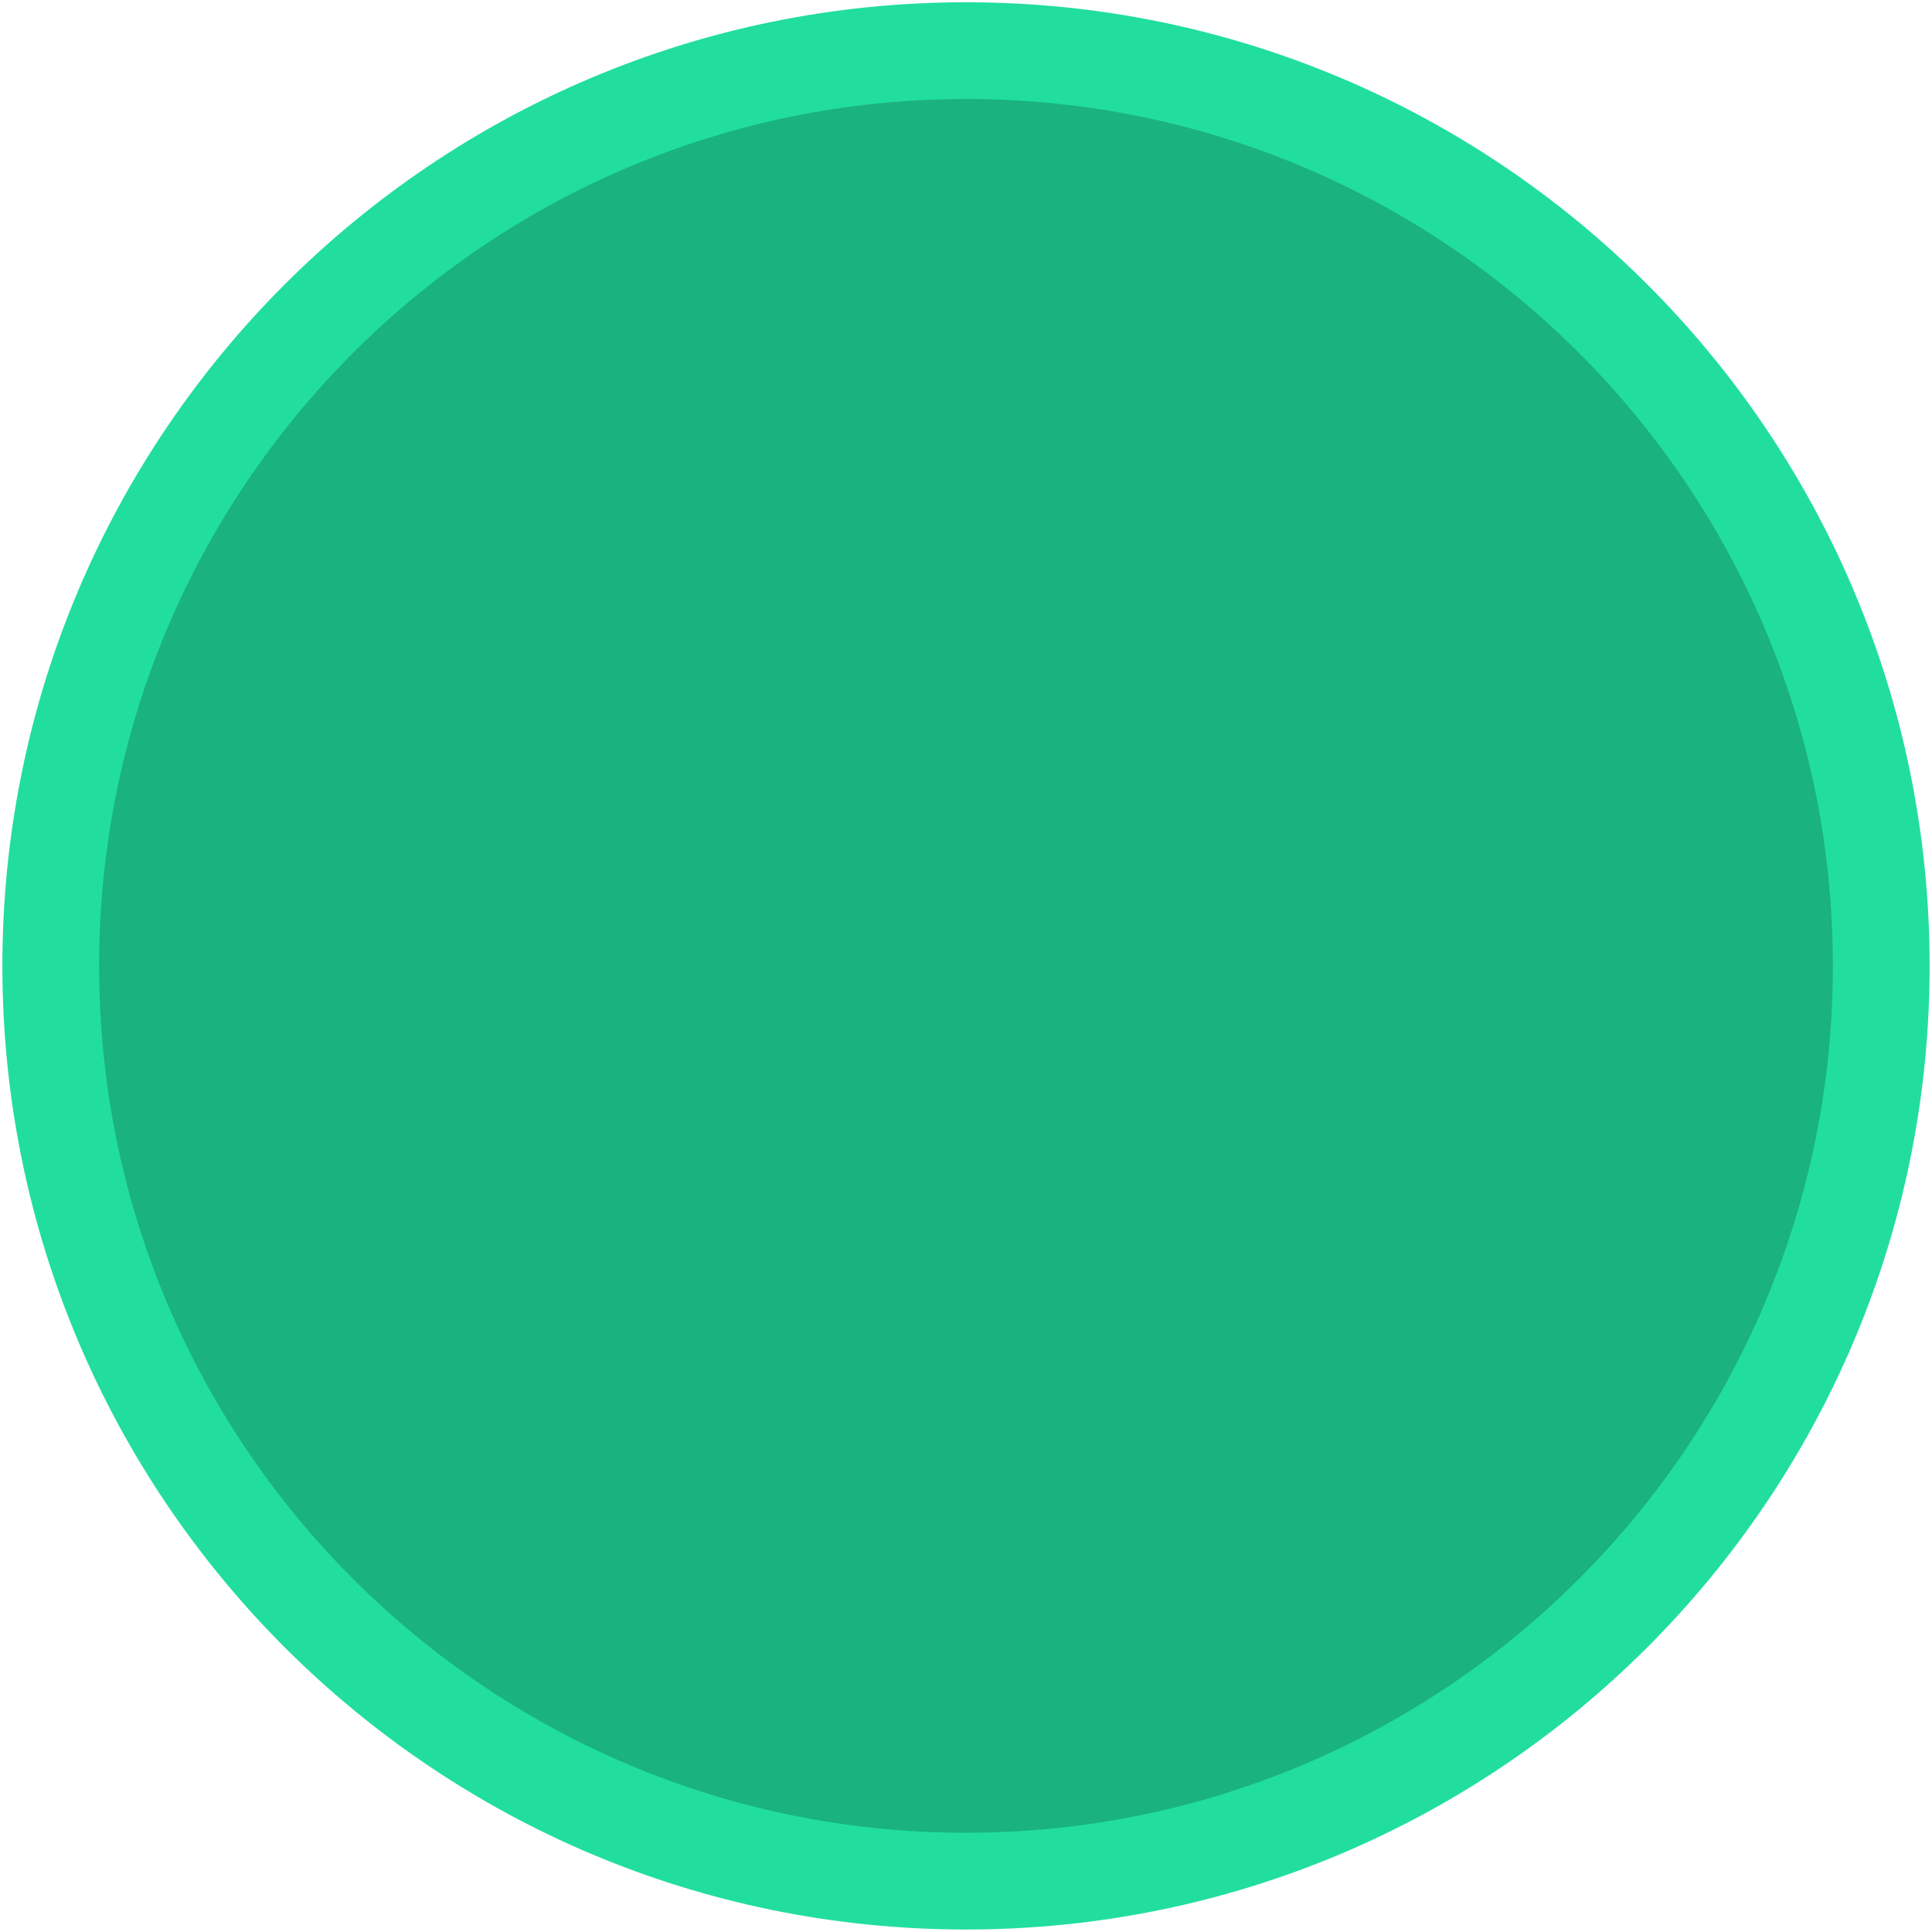
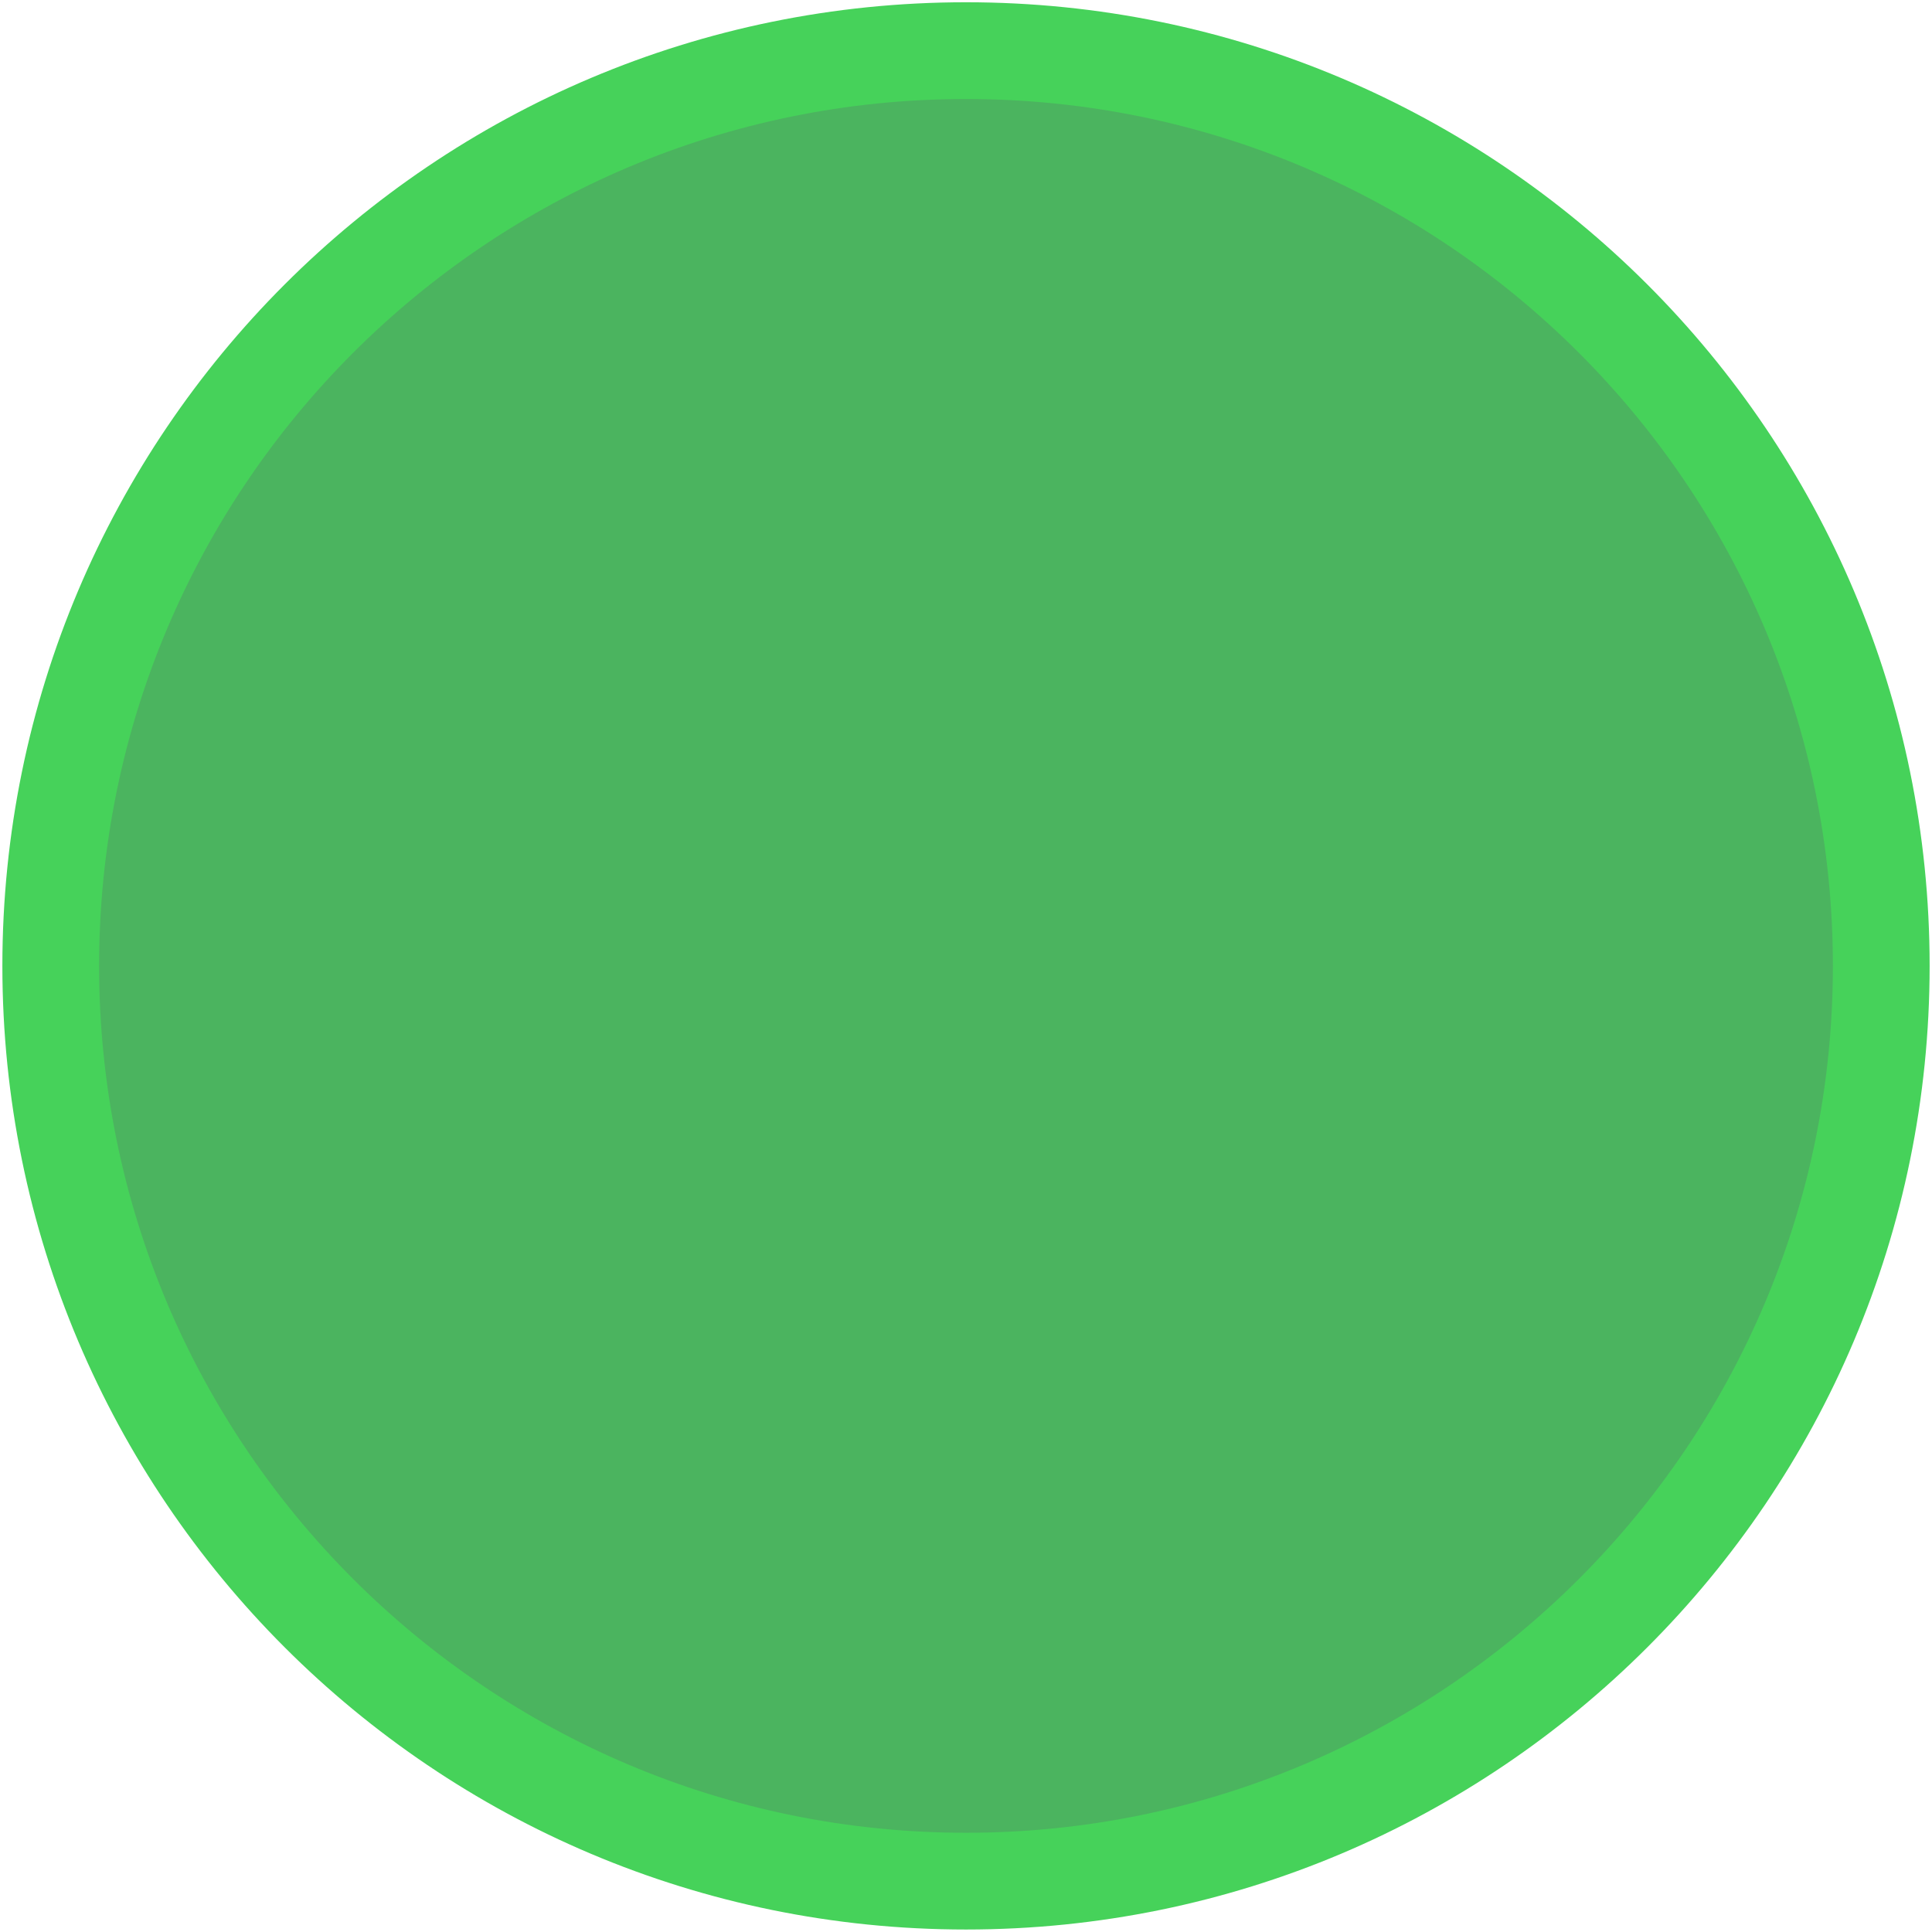
<svg xmlns="http://www.w3.org/2000/svg" width="20" height="20" viewBox="0 0 5.292 5.292" version="1.1" id="svg8">
  <defs id="defs2" />
  <g id="layer1" transform="translate(0,-291.7083)">
-     <circle style="opacity:1;fill:#1ab27e;fill-opacity:1;stroke:#21de9f;stroke-width:0.265;stroke-linecap:round;stroke-linejoin:miter;stroke-miterlimit:4;stroke-dasharray:none;stroke-opacity:1;paint-order:markers fill stroke" id="path815" cx="2.646" cy="294.354" r="2.507" />
+     <circle style="opacity:1;fill:#4bb45f;fill-opacity:1;stroke:#46d25a;stroke-width:0.265;stroke-linecap:round;stroke-linejoin:miter;stroke-miterlimit:4;stroke-dasharray:none;stroke-opacity:1;paint-order:markers fill stroke" id="path815" cx="2.646" cy="294.354" r="2.507" />
  </g>
</svg>
